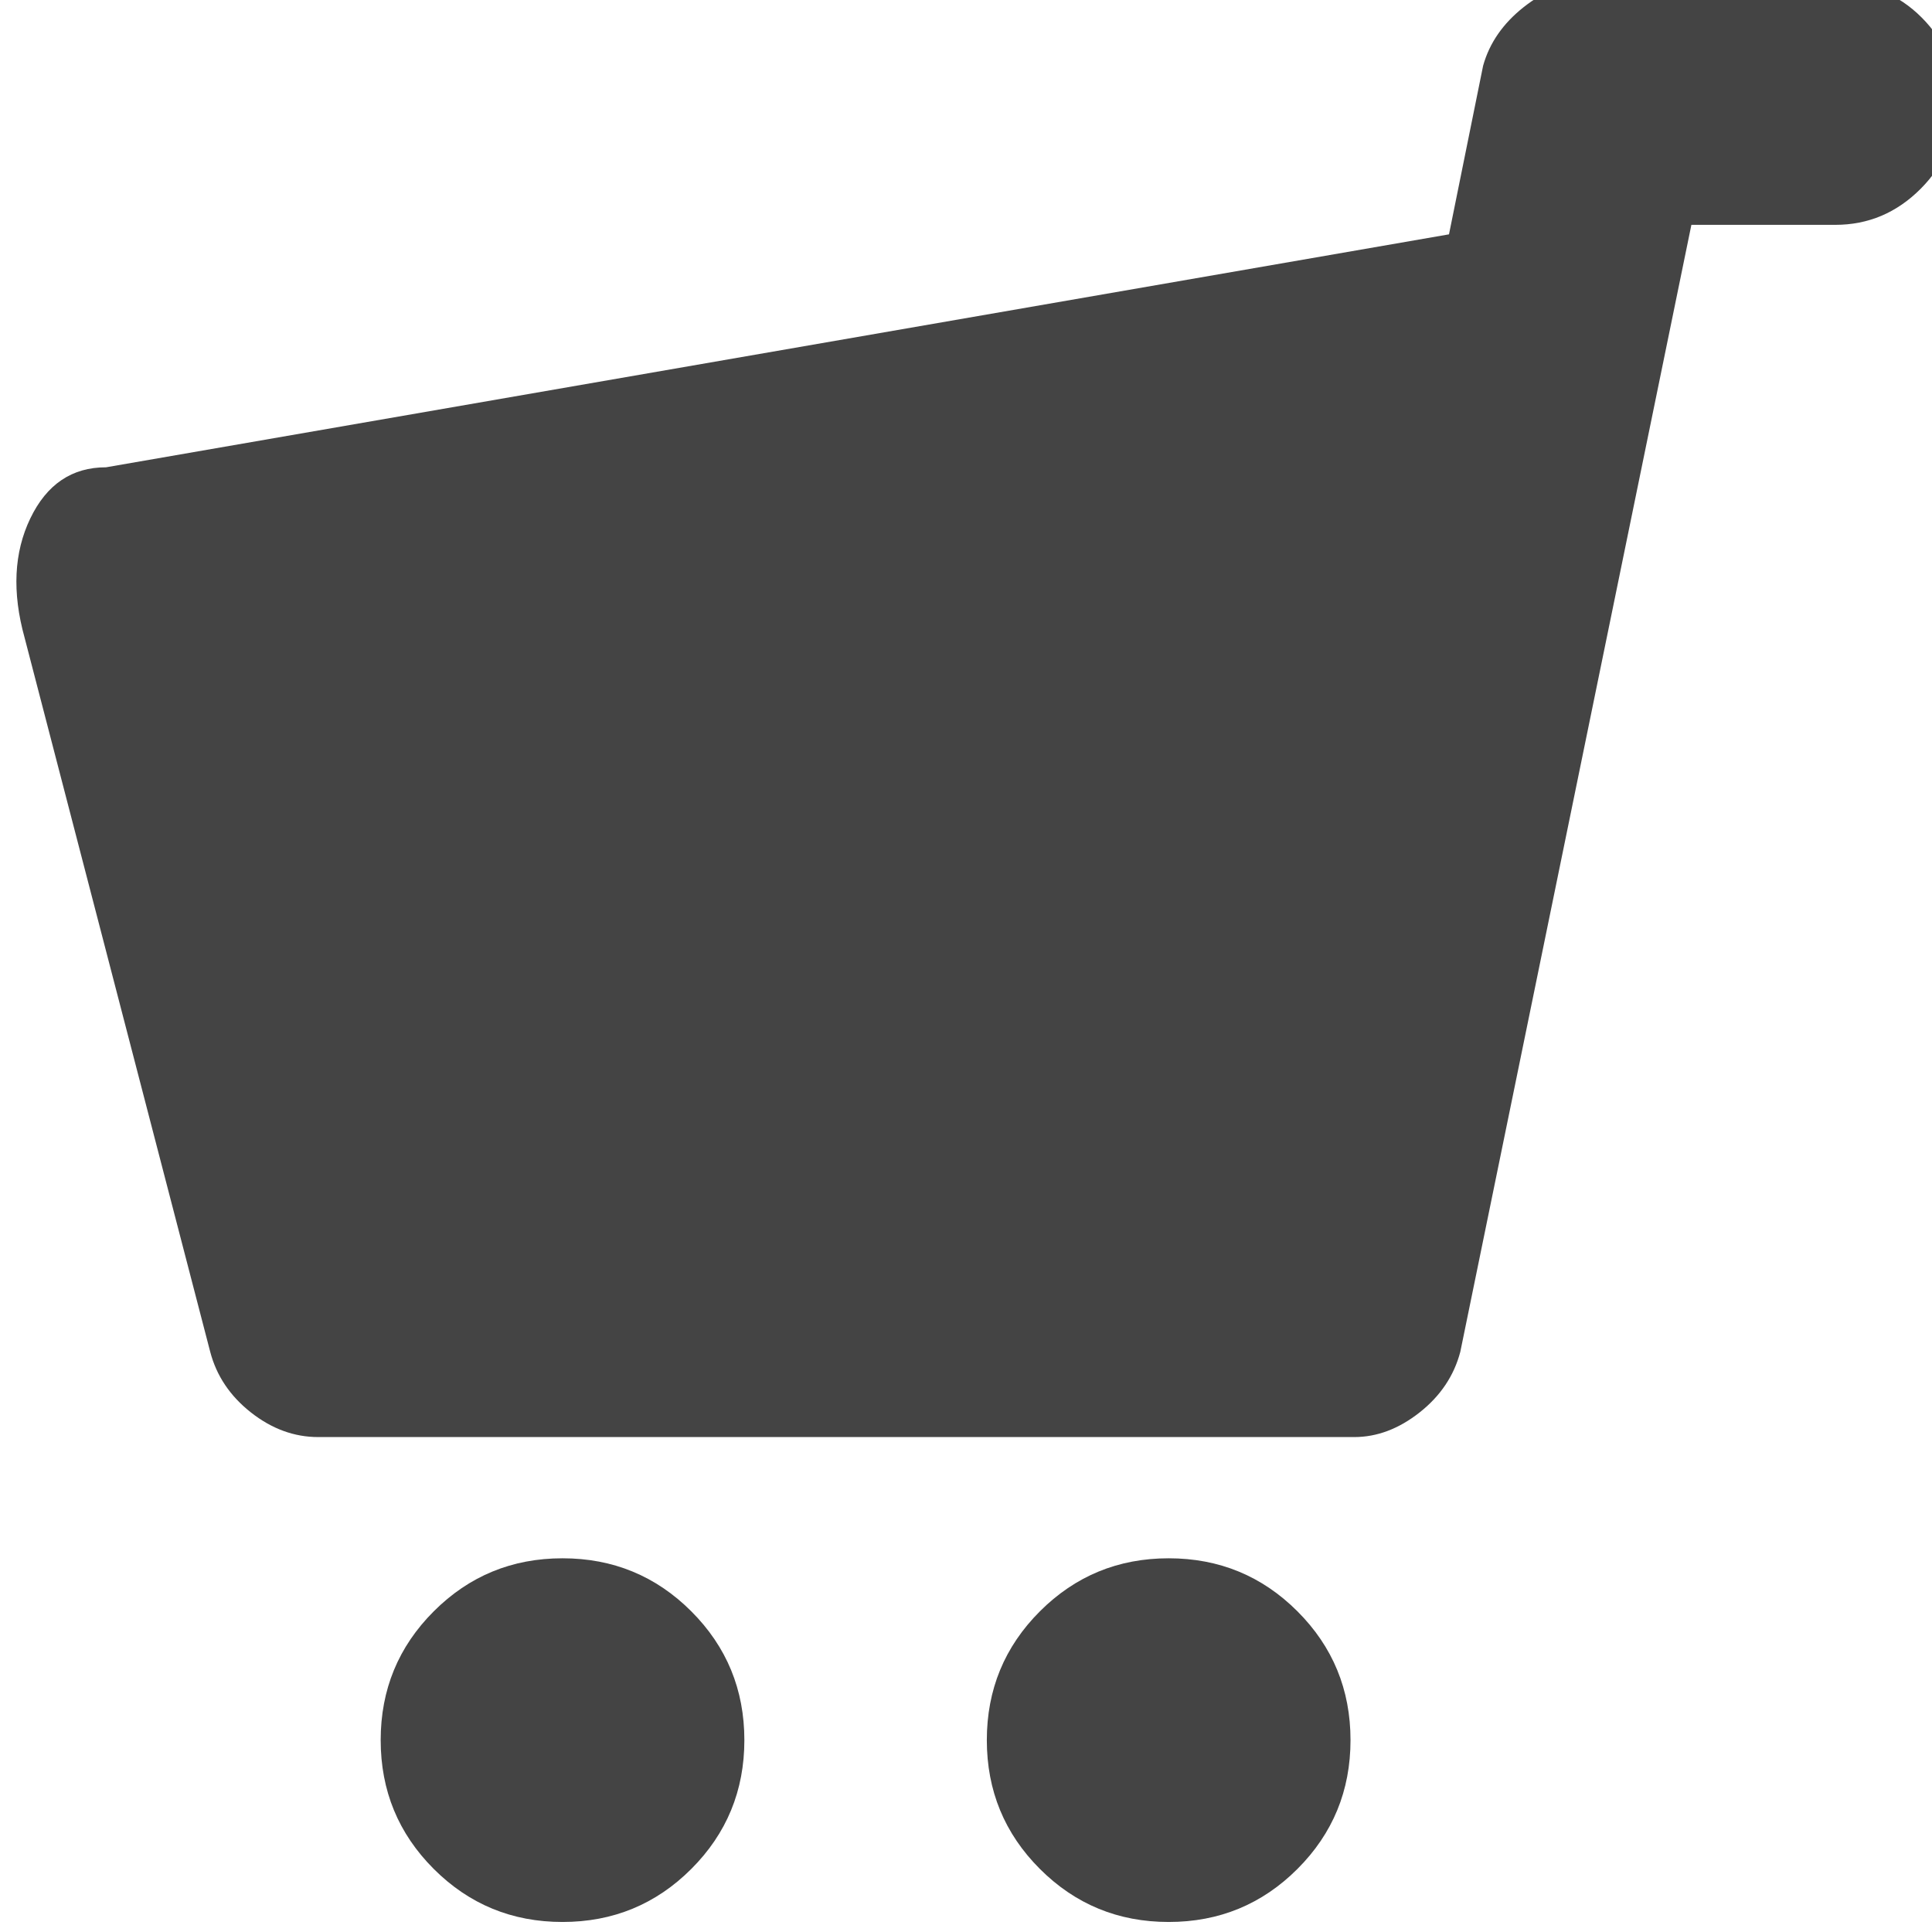
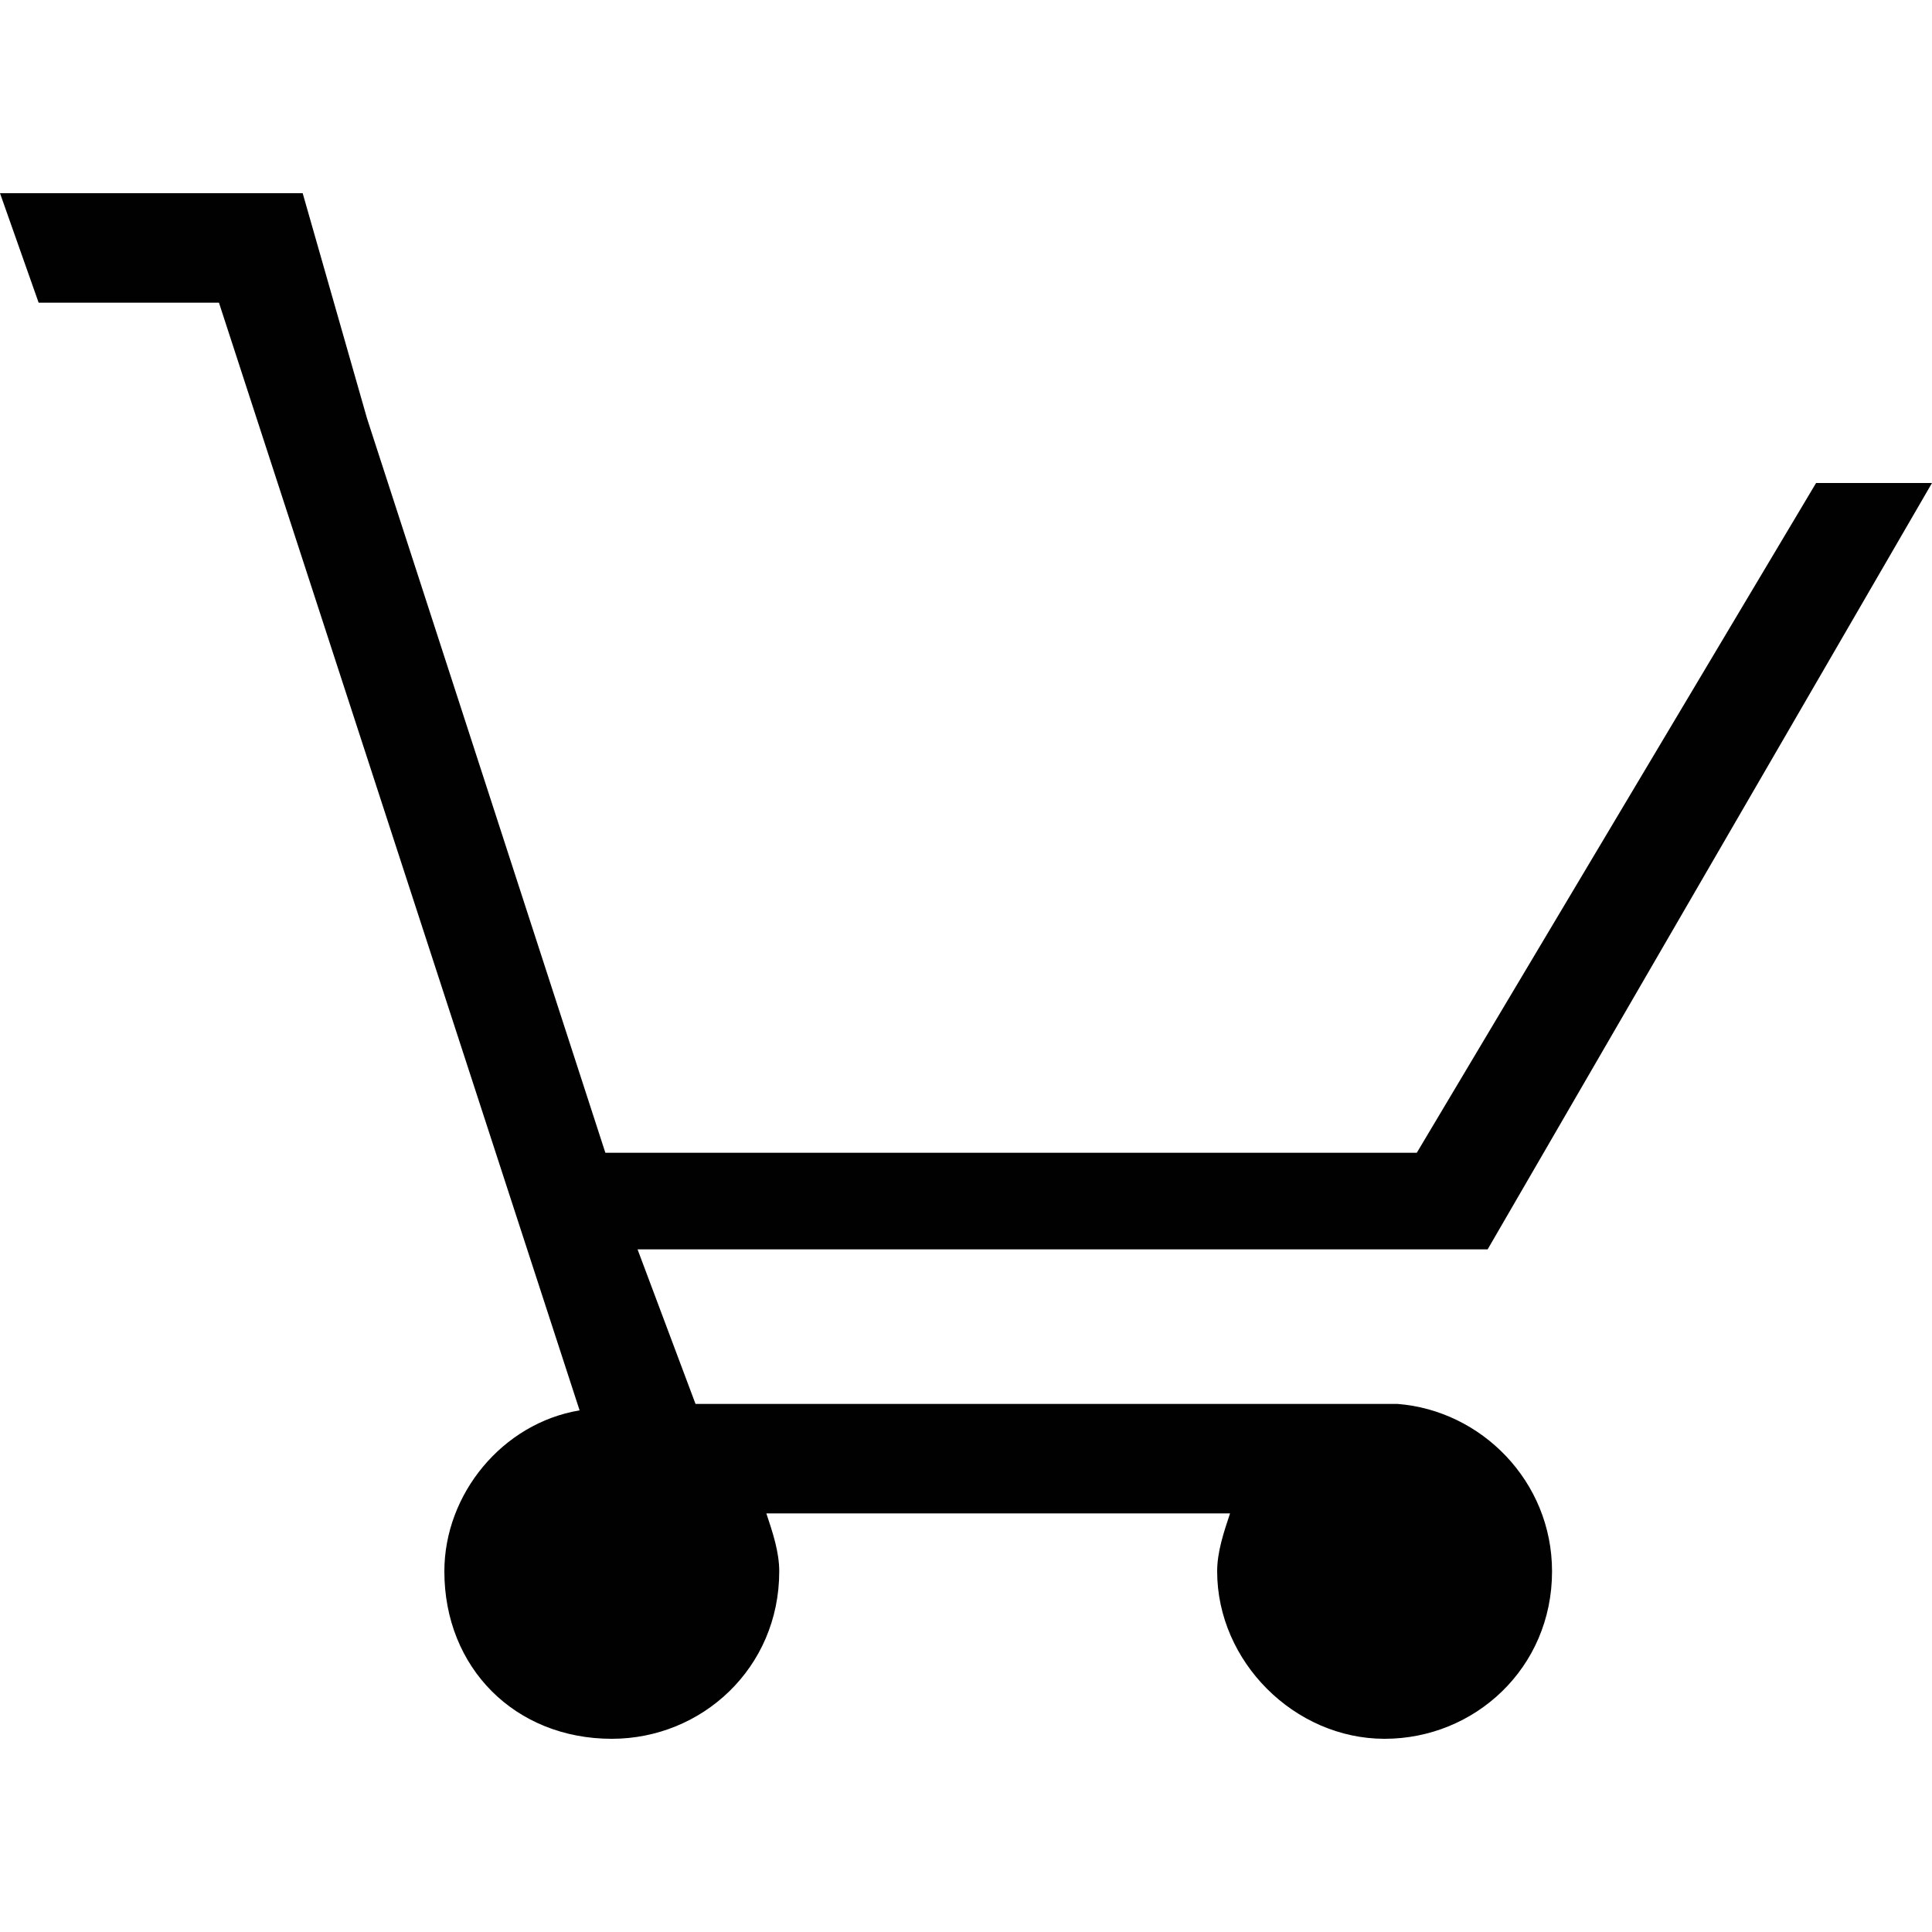
- <svg xmlns="http://www.w3.org/2000/svg" version="1.1" width="1024" height="1024" viewBox="0 0 1024 1024">
-   <g id="icomoon-ignore">
+ <svg xmlns="http://www.w3.org/2000/svg" version="1.0" x="0px" y="0px" viewBox="0 0 30 30" style="enable-background:new 0 0 30 30;" xml:space="preserve">
+   <style type="text/css">
+ 	.st0{fill-rule:evenodd;clip-rule:evenodd;}
+ 	.st1{fill:none;}
+ 	.st2{fill:#010101;}
+ 	.st3{fill:#020202;}
+ </style>
+   <g id="Layer_1">
</g>
-   <path d="M972.78 119.171h-76.309l-122.479 597.327q-5.034 19.077-21.578 32.127t-34.628 13.049h-549.137q-19.077 0-35.654-13.049t-21.578-32.127l-98.368-378.467q-10.036-36.135 3.014-63.26t40.142-27.093l711.79-123.473 18.083-89.359q5.034-18.083 21.578-31.133t34.628-13.049h130.495q27.093 0 45.689 18.564t18.564 45.176-19.077 45.689-45.176 19.077zM298.15 825.927q40.142 0 68.261 28.119t28.119 68.261-28.119 68.261-68.261 28.119-68.261-28.119-28.119-68.261 28.119-68.261 68.261-28.119zM619.418 825.927q40.142 0 68.261 28.119t28.119 68.261-28.119 68.261-68.261 28.119-68.261-28.119-28.119-68.261 28.119-68.261 68.261-28.119z" fill="rgb(68, 68, 68)" />
+   <g id="Layer_2">
+     <g id="Your_Icon">
+       <path class="st2" d="M30,7.5h-1.8L22,17.9H9.4L5.7,6.5L4.7,3H0l0.6,1.7h2.8L9,21.9c-1.2,0.2-2.1,1.3-2.1,2.5C6.9,25.9,8,27,9.5,27    c1.4,0,2.6-1.1,2.6-2.6c0-0.3-0.1-0.6-0.2-0.9h7.2c-0.1,0.3-0.2,0.6-0.2,0.9c0,1.4,1.2,2.6,2.6,2.6c1.4,0,2.6-1.1,2.6-2.6    c0-1.4-1.1-2.5-2.4-2.6c0,0-0.2,0-0.2,0l-10.7,0l-0.9-2.4h13.2L30,7.5z" />
+     </g>
+   </g>
</svg>
